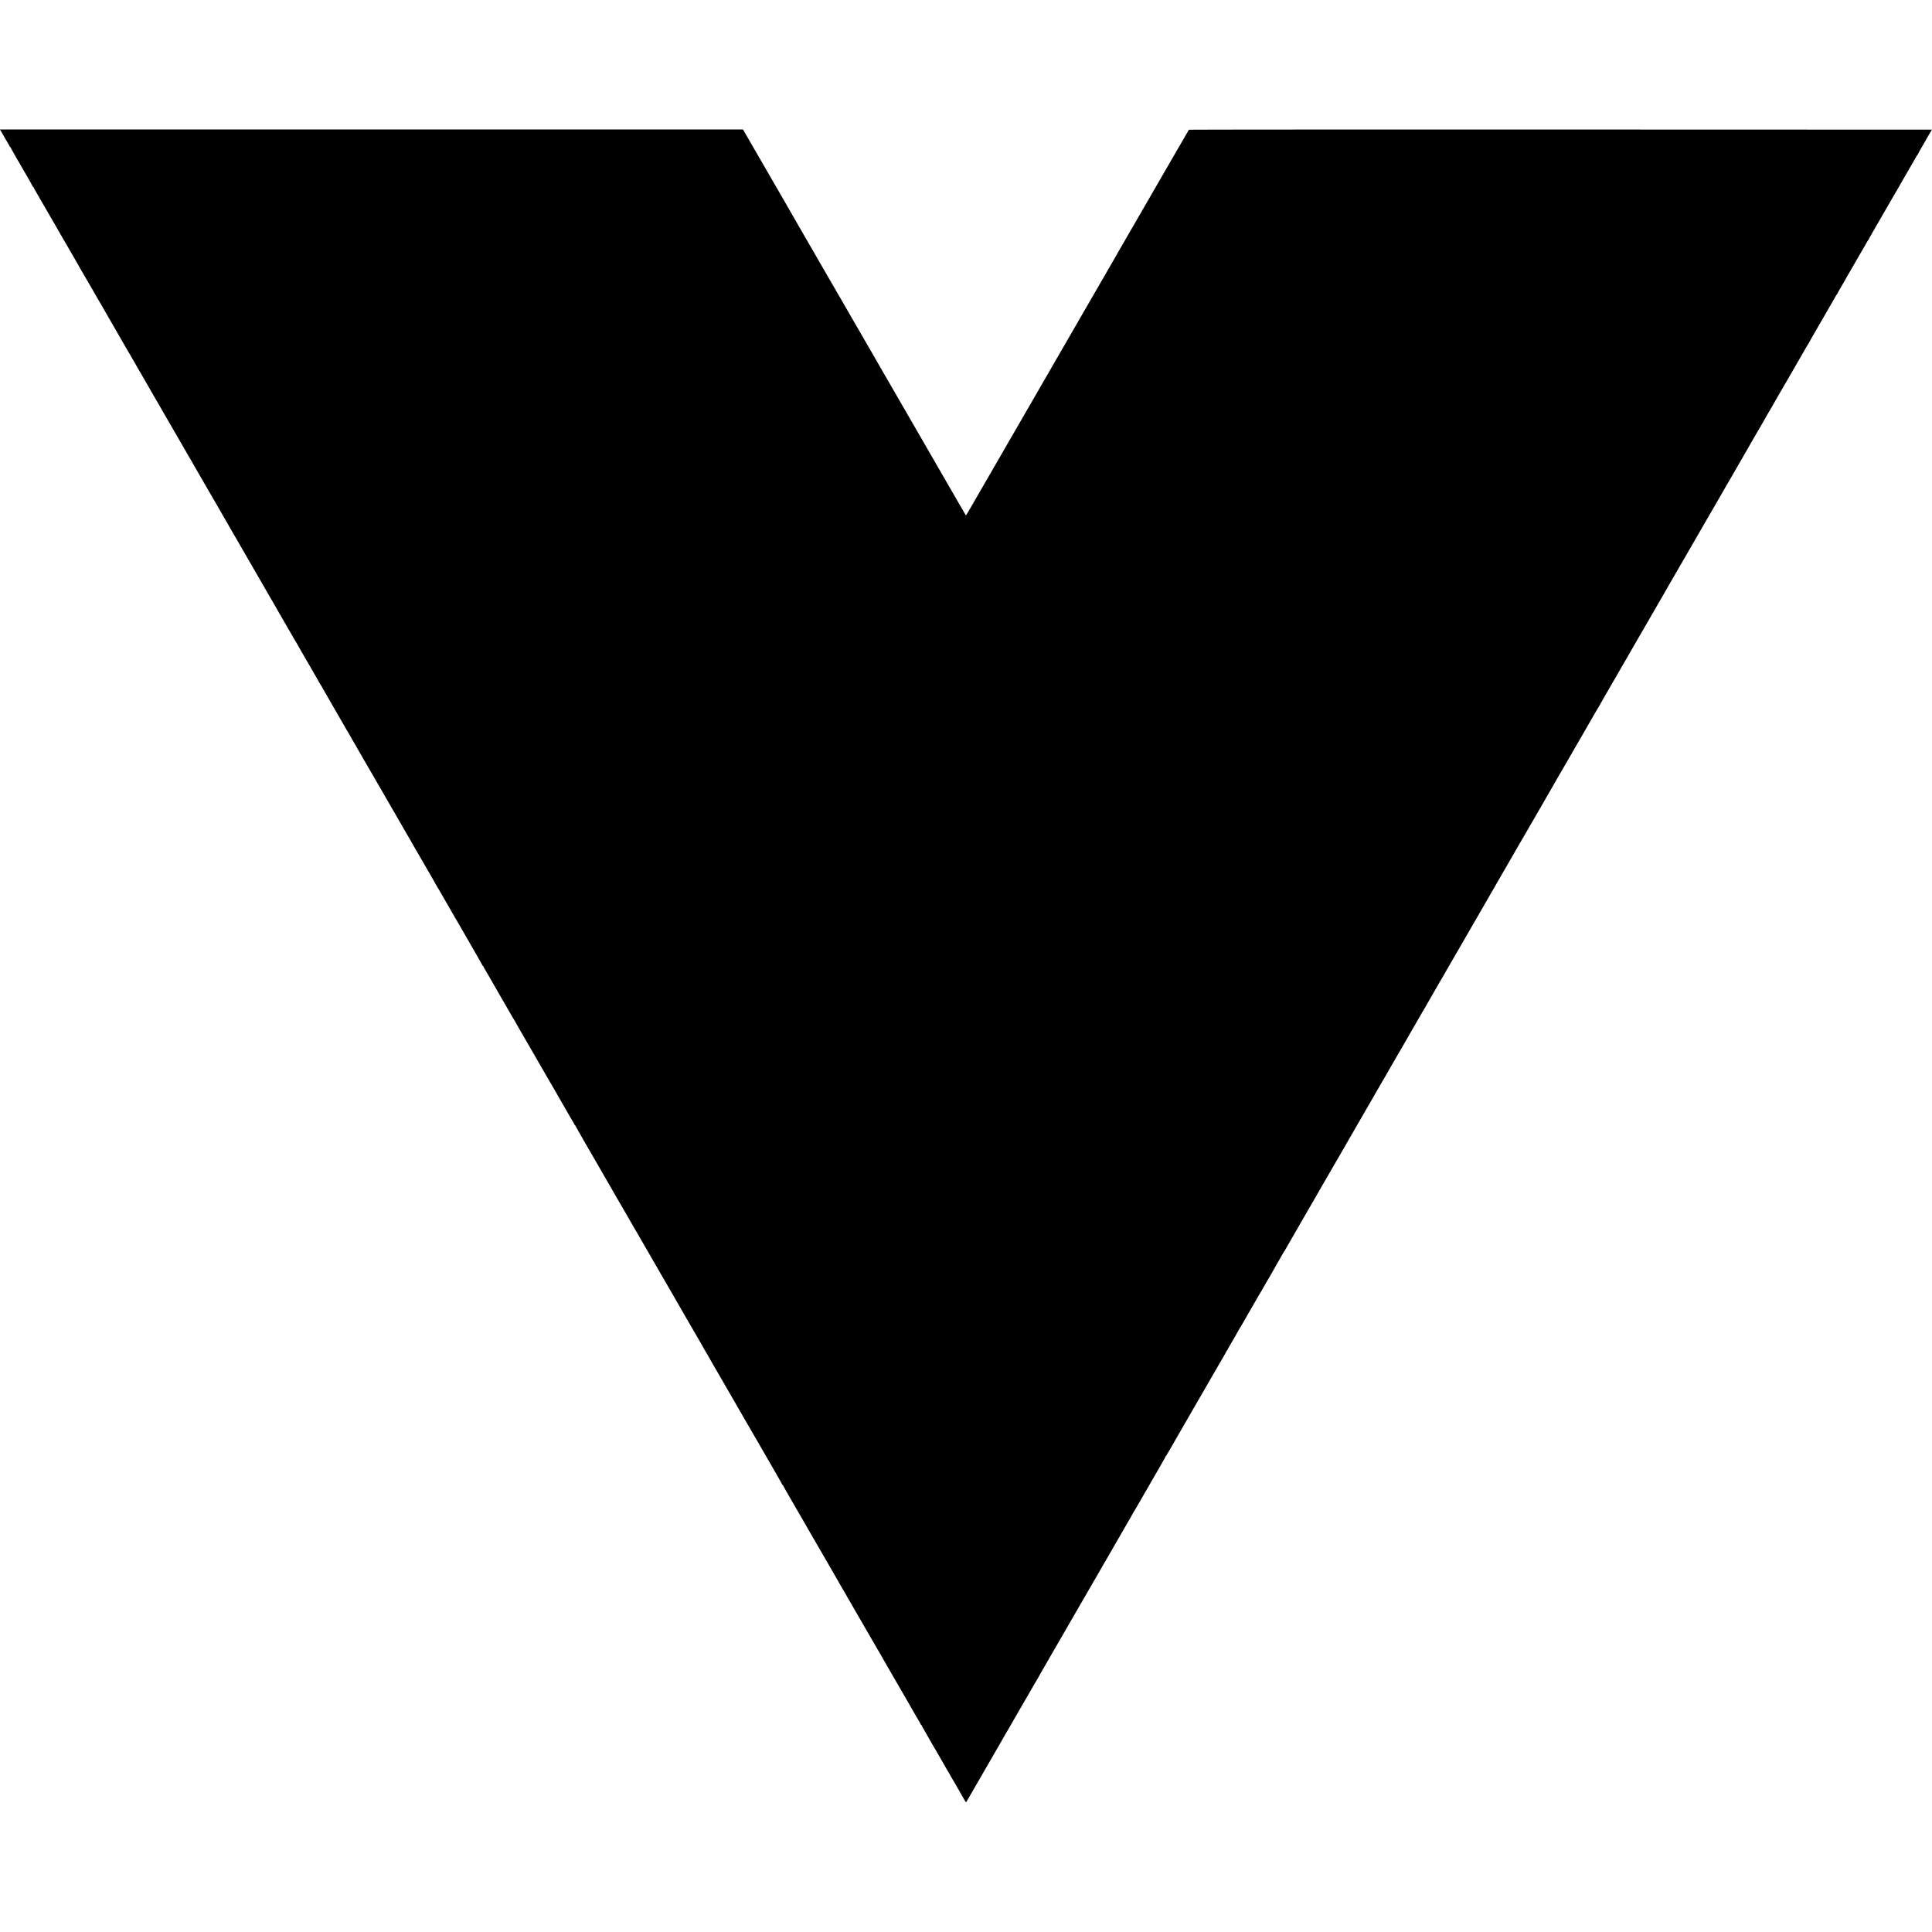
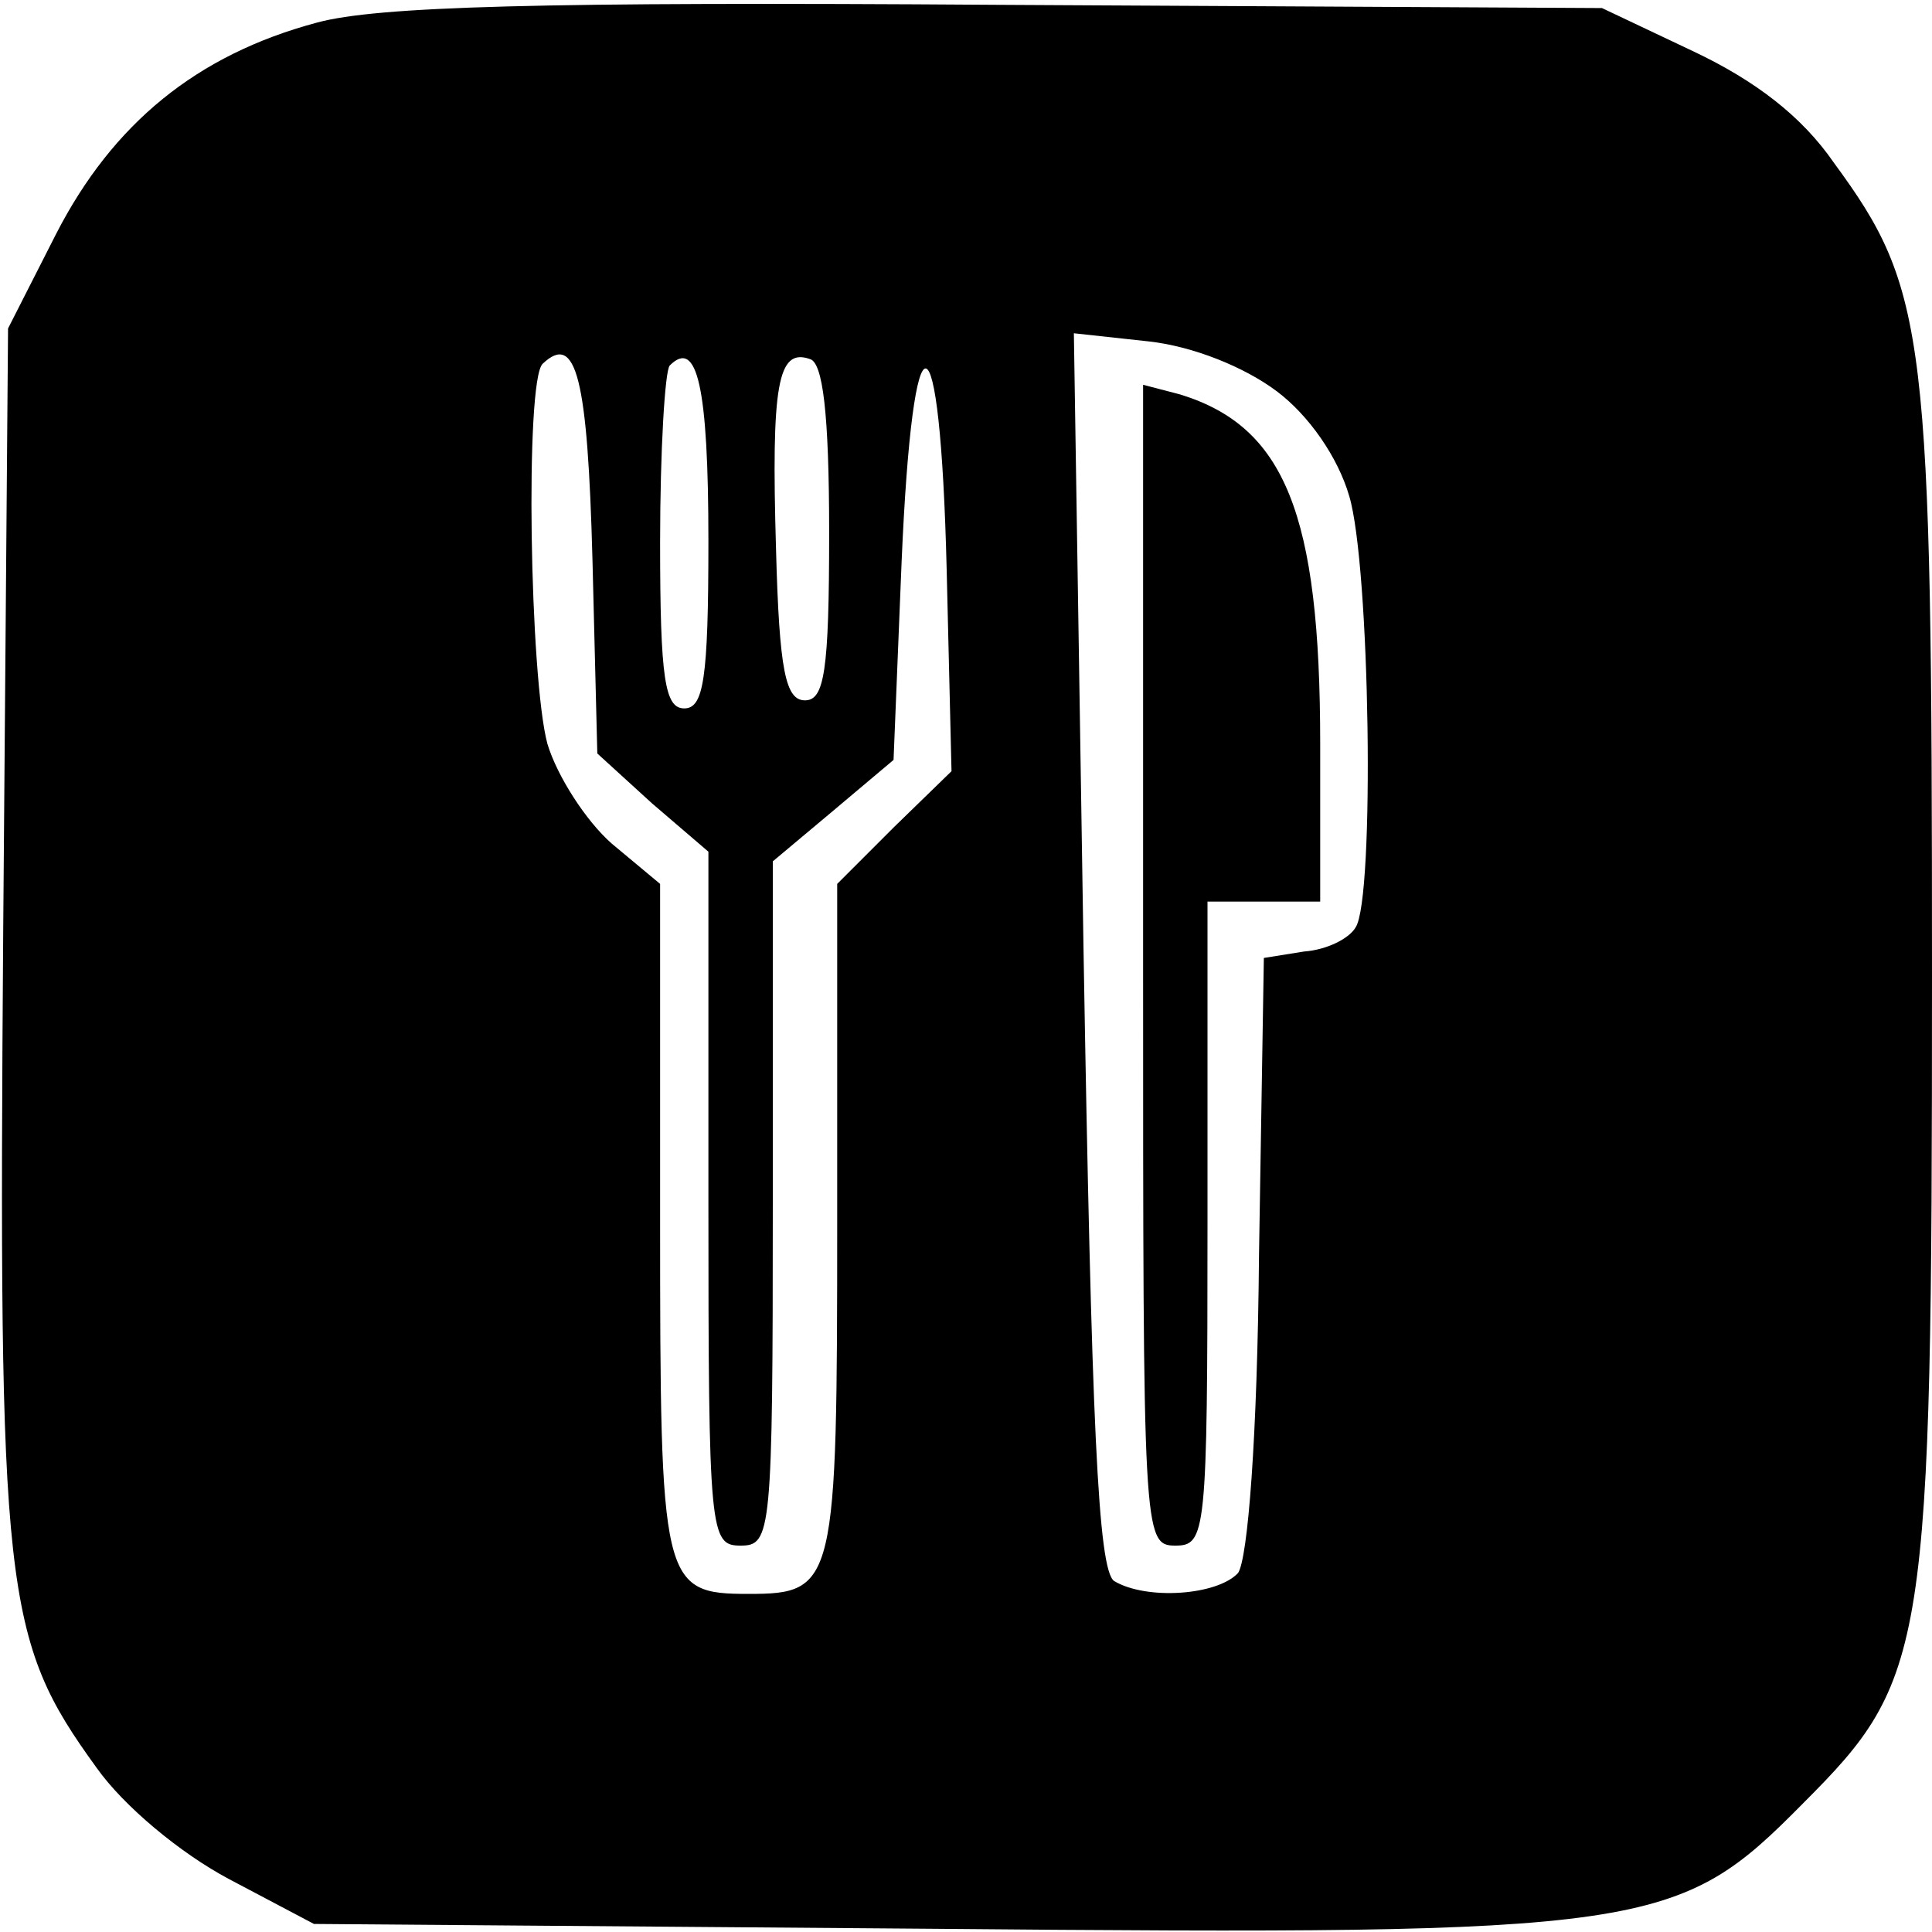
- <svg xmlns="http://www.w3.org/2000/svg" version="1.0" width="16pt" height="16pt" viewBox="0 0 16 16" preserveAspectRatio="xMidYMid meet">
-   <g transform="translate(0,16) scale(0.00032,-0.00032)" fill="#000000" stroke="none">
-     <path d="M18 46618 c45 -75 122 -207 122 -211 0 -2 25 -45 55 -95 30 -50 55 -96 55 -102 0 -5 5 -10 10 -10 6 0 10 -4 10 -9 0 -5 73 -135 161 -288 89 -153 173 -298 187 -323 14 -25 32 -57 41 -72 88 -149 187 -324 189 -335 2 -7 8 -13 13 -13 5 0 9 -4 9 -10 0 -5 46 -89 103 -187 175 -302 490 -846 507 -876 8 -16 20 -36 25 -45 28 -46 290 -498 339 -585 13 -23 74 -129 136 -236 61 -107 123 -215 137 -240 14 -25 29 -50 33 -56 5 -5 23 -37 40 -70 18 -33 38 -67 44 -75 11 -16 21 -33 63 -109 14 -25 29 -50 33 -56 4 -5 21 -35 38 -65 55 -100 261 -455 269 -465 4 -5 14 -21 20 -35 15 -29 41 -75 103 -180 24 -41 52 -88 60 -105 9 -16 57 -100 107 -185 112 -193 362 -626 380 -660 8 -14 23 -38 33 -55 11 -16 23 -37 27 -45 4 -8 26 -46 48 -85 23 -38 53 -90 67 -115 46 -81 64 -113 178 -310 62 -107 121 -210 132 -227 37 -67 56 -99 85 -148 16 -27 32 -57 36 -65 4 -8 15 -27 25 -42 9 -15 53 -89 96 -165 44 -76 177 -307 296 -513 120 -206 268 -463 330 -570 131 -227 117 -203 200 -348 36 -62 73 -125 82 -140 10 -15 21 -34 25 -42 4 -8 20 -37 36 -65 17 -27 38 -65 48 -82 49 -85 64 -111 87 -153 13 -25 28 -49 32 -55 4 -5 78 -134 165 -285 87 -151 166 -288 176 -305 10 -16 26 -43 35 -59 9 -17 125 -217 257 -445 132 -229 253 -441 270 -471 17 -30 45 -79 64 -108 18 -29 33 -54 33 -57 0 -2 20 -37 44 -77 24 -40 123 -212 221 -383 97 -170 190 -330 205 -355 16 -25 39 -65 53 -90 13 -25 81 -144 152 -265 70 -121 137 -238 150 -260 12 -22 37 -65 55 -95 18 -30 43 -73 55 -95 12 -22 48 -85 80 -140 77 -132 163 -280 190 -330 13 -22 71 -123 130 -225 59 -102 116 -199 126 -217 10 -17 29 -50 43 -72 15 -22 26 -43 26 -45 0 -2 27 -50 60 -106 33 -56 60 -103 60 -105 0 -2 55 -98 90 -155 8 -14 182 -316 239 -414 13 -22 45 -79 72 -124 27 -46 49 -86 49 -89 0 -2 14 -24 30 -48 16 -24 30 -46 30 -49 0 -5 74 -135 100 -176 5 -8 24 -42 43 -75 50 -88 58 -101 262 -455 104 -179 199 -345 213 -370 14 -25 28 -49 32 -55 4 -5 17 -26 28 -45 10 -19 62 -109 114 -200 114 -197 133 -230 170 -295 16 -27 33 -57 38 -65 17 -28 96 -165 103 -180 4 -8 16 -28 26 -45 10 -16 77 -131 148 -255 72 -124 181 -313 243 -420 62 -107 121 -209 131 -227 35 -62 323 -560 392 -678 38 -66 83 -145 100 -175 16 -30 33 -59 37 -65 4 -5 17 -27 29 -47 34 -61 56 -100 90 -156 17 -29 31 -55 31 -57 0 -2 17 -32 39 -67 21 -35 134 -229 251 -433 117 -203 235 -407 261 -451 27 -45 49 -85 49 -88 0 -4 8 -19 19 -34 15 -21 200 -341 309 -533 10 -19 33 -58 51 -87 17 -29 31 -54 31 -56 0 -2 25 -44 55 -94 30 -50 55 -95 55 -98 0 -4 6 -15 14 -23 7 -9 27 -41 43 -71 17 -30 170 -297 342 -594 171 -296 311 -542 311 -547 0 -5 5 -9 10 -9 6 0 10 -4 10 -10 0 -5 22 -47 49 -92 27 -46 58 -99 68 -118 24 -43 81 -140 93 -160 5 -8 66 -114 135 -235 69 -121 130 -227 135 -235 12 -21 259 -447 283 -490 10 -19 28 -47 38 -62 11 -14 19 -29 19 -32 0 -3 37 -69 83 -148 99 -170 305 -526 337 -583 13 -22 31 -53 41 -70 11 -16 22 -37 26 -45 7 -14 82 -146 103 -180 14 -24 181 -311 205 -355 13 -22 46 -80 75 -130 29 -49 64 -110 78 -135 14 -25 51 -88 82 -140 31 -52 59 -102 63 -110 4 -8 18 -33 31 -55 205 -353 284 -489 309 -535 17 -30 45 -78 62 -106 18 -28 36 -60 39 -72 4 -12 12 -22 17 -22 5 0 9 -4 9 -10 0 -5 109 -197 241 -427 133 -230 250 -431 259 -448 51 -90 222 -385 280 -485 37 -63 78 -135 92 -160 14 -25 67 -117 118 -205 51 -88 101 -175 111 -193 34 -58 55 -95 149 -257 51 -88 101 -173 110 -190 9 -16 76 -131 147 -255 72 -124 140 -241 151 -260 61 -108 281 -489 355 -615 38 -66 77 -133 87 -150 35 -63 91 -161 100 -175 14 -23 99 -169 128 -220 54 -97 135 -235 142 -245 4 -5 20 -32 35 -60 26 -48 238 -416 276 -480 10 -16 26 -46 37 -65 30 -53 382 -661 403 -695 10 -16 22 -37 26 -45 4 -8 26 -48 50 -88 24 -41 43 -75 43 -77 0 -2 22 -40 50 -85 27 -45 50 -84 50 -86 0 -3 38 -69 83 -147 84 -142 302 -520 340 -587 10 -19 34 -60 52 -90 18 -30 44 -75 57 -100 14 -25 45 -79 70 -120 25 -41 56 -96 70 -121 14 -25 77 -133 138 -240 62 -107 122 -210 132 -229 25 -43 310 -535 337 -581 11 -19 26 -45 34 -59 17 -32 238 -414 266 -460 11 -19 24 -41 28 -49 3 -7 75 -133 160 -278 84 -146 153 -269 153 -274 0 -5 5 -9 10 -9 6 0 10 -4 10 -10 0 -5 82 -150 181 -322 182 -314 201 -346 240 -415 12 -21 80 -139 152 -263 71 -124 141 -245 155 -270 14 -25 28 -49 32 -55 6 -8 145 -248 220 -380 37 -66 209 -362 229 -395 11 -19 24 -42 28 -49 4 -8 67 -118 140 -243 73 -125 133 -230 133 -233 0 -2 15 -28 33 -57 19 -29 47 -78 64 -108 17 -30 53 -93 79 -139 53 -90 82 -141 157 -272 82 -142 115 -199 381 -659 142 -245 268 -463 281 -485 12 -22 71 -125 132 -230 60 -104 172 -298 248 -430 76 -132 146 -253 156 -270 11 -16 22 -36 26 -44 3 -8 30 -54 60 -103 29 -49 53 -91 53 -93 0 -3 18 -34 40 -70 22 -36 40 -67 40 -69 0 -2 37 -66 81 -142 45 -77 98 -168 119 -204 20 -36 47 -81 58 -100 12 -19 27 -47 33 -62 6 -16 15 -28 20 -28 5 0 9 -4 9 -9 0 -6 63 -118 140 -251 77 -133 140 -243 140 -245 0 -2 18 -33 41 -70 22 -37 49 -83 60 -101 10 -19 29 -51 40 -71 25 -45 109 -189 126 -218 7 -11 17 -29 22 -40 6 -11 22 -38 35 -60 14 -22 37 -62 52 -90 14 -27 35 -62 45 -77 11 -14 19 -29 19 -32 0 -3 18 -35 40 -71 22 -36 40 -67 40 -69 0 -2 19 -35 42 -72 23 -38 55 -94 72 -124 26 -47 139 -244 171 -298 6 -9 21 -36 34 -60 28 -48 37 -51 51 -19 6 12 19 36 29 52 10 17 27 46 38 65 11 19 104 181 208 360 103 179 199 345 213 370 14 25 42 74 64 109 21 34 38 65 38 67 0 2 18 33 40 69 22 36 40 67 40 69 0 3 177 310 199 346 16 26 136 234 140 244 2 5 25 44 52 88 27 44 49 81 49 84 0 2 18 34 40 70 22 36 40 67 40 69 0 2 20 36 43 77 35 58 169 289 297 513 9 17 50 86 90 155 40 69 86 150 103 180 16 30 35 62 41 70 6 8 16 24 22 35 35 64 72 129 167 293 59 100 116 199 127 220 11 20 30 53 41 72 43 72 1070 1850 1121 1940 14 25 65 113 113 195 48 83 96 166 107 185 10 19 28 50 38 68 11 18 73 124 137 235 64 111 175 303 246 427 71 124 173 299 225 390 52 91 116 202 143 248 27 45 49 85 49 89 0 4 6 14 14 22 7 9 28 43 46 76 26 47 251 436 378 655 11 19 29 51 40 70 11 19 101 176 201 348 99 172 181 317 181 323 0 5 5 9 10 9 6 0 10 5 10 11 0 6 8 23 18 37 11 15 32 52 49 82 16 30 130 228 253 440 122 212 234 405 248 430 13 25 39 70 57 100 39 65 69 117 130 225 25 44 50 87 55 95 12 19 78 134 220 380 61 107 129 224 150 260 161 277 222 382 246 425 15 28 47 83 71 123 24 41 43 78 43 83 0 5 4 9 8 9 4 0 13 12 19 28 7 15 23 45 36 67 66 110 277 478 277 483 0 3 6 13 14 21 7 9 27 41 43 71 17 30 45 80 63 110 34 57 375 649 394 685 6 11 16 27 22 35 6 8 26 42 44 75 18 33 41 74 51 90 10 17 24 41 32 55 54 97 72 128 88 152 11 14 19 28 19 30 0 3 79 141 175 308 96 167 175 305 175 308 0 3 6 13 14 21 7 9 26 39 41 66 33 60 276 483 338 587 24 40 46 80 50 88 4 8 13 24 20 35 14 23 95 163 125 215 11 19 52 91 92 160 40 69 80 139 90 155 9 17 103 179 207 360 105 182 200 346 211 365 103 181 463 802 489 845 7 11 15 27 19 35 4 8 29 51 55 95 64 110 828 1433 848 1470 9 17 24 41 33 55 9 14 29 48 45 77 15 28 52 93 82 145 30 51 62 107 71 123 17 30 231 398 400 690 51 88 103 179 115 202 12 23 26 48 32 55 6 7 24 38 40 68 17 30 61 107 98 170 37 63 84 144 103 180 19 36 41 72 48 81 8 8 14 18 14 21 0 4 27 51 59 106 32 55 72 124 89 154 16 29 71 125 122 213 51 88 104 180 118 205 13 25 28 50 32 55 4 6 17 26 28 45 11 19 45 80 77 135 31 55 66 116 77 135 11 19 88 152 171 295 401 694 620 1072 650 1125 11 19 87 152 170 295 83 143 158 273 166 288 9 16 21 36 26 45 6 9 31 52 55 96 25 43 54 94 66 115 11 20 95 164 186 321 91 157 173 299 182 315 9 17 26 46 37 65 12 19 66 114 121 210 56 96 108 186 117 200 8 14 24 40 34 59 24 45 383 664 412 713 5 9 17 29 26 45 15 28 120 210 241 419 36 61 68 117 72 125 4 8 12 23 19 34 35 57 245 420 262 453 11 20 35 61 53 90 17 29 32 54 32 56 0 3 28 51 62 108 33 57 70 119 80 138 10 19 23 42 28 50 5 8 32 53 59 100 27 47 149 258 271 470 122 212 234 405 248 430 30 53 62 108 80 135 6 11 15 27 19 35 4 8 85 150 181 315 96 165 187 323 202 350 31 56 116 202 130 225 5 8 25 42 43 75 19 33 92 159 162 280 149 257 157 271 202 350 19 33 38 67 43 75 9 14 228 392 275 475 12 22 55 96 95 165 40 69 80 139 90 155 24 42 202 350 221 383 9 15 27 47 41 72 14 25 75 131 136 236 61 106 121 210 134 232 99 172 271 470 279 482 5 8 23 40 40 70 18 30 81 141 142 245 60 105 121 210 135 235 14 25 71 124 127 220 56 96 143 247 194 335 51 88 96 167 102 175 14 24 180 311 204 355 23 43 340 590 356 615 5 8 50 87 101 175 171 301 517 898 582 1008 25 43 46 81 46 83 0 2 12 23 27 47 14 23 40 67 56 97 16 30 35 62 42 70 7 8 15 22 18 30 4 8 20 38 37 65 16 28 33 57 37 65 6 12 111 196 143 250 5 8 55 95 112 193 57 98 113 195 126 215 12 20 27 46 32 57 6 11 14 27 20 35 5 8 76 130 156 270 80 140 165 287 187 325 23 39 52 90 66 115 13 25 30 52 37 61 8 8 14 18 14 21 0 4 41 77 92 165 50 87 175 302 276 478 101 176 208 360 236 408 28 49 67 117 86 152 19 35 41 70 48 77 6 6 12 15 12 19 0 7 124 224 167 291 12 21 23 40 23 42 0 2 21 40 46 83 26 43 55 92 64 109 54 95 327 568 354 614 19 30 45 75 59 100 71 128 82 145 89 148 4 2 8 8 8 13 0 5 42 82 94 172 311 538 496 858 518 897 14 25 40 70 58 100 18 30 42 71 53 90 10 19 79 139 152 265 73 127 142 246 153 265 10 19 43 76 72 125 29 50 63 108 75 130 65 116 80 140 87 143 4 2 8 8 8 12 0 8 114 212 140 250 6 8 14 24 20 35 5 11 54 97 108 190 l100 170 -9611 3 c-5286 1 -9614 -1 -9618 -5 -5 -6 -419 -719 -619 -1068 -89 -155 -267 -463 -323 -560 -38 -66 -81 -140 -95 -165 -31 -56 -263 -457 -526 -910 -110 -190 -224 -388 -254 -440 -29 -52 -61 -109 -71 -125 -23 -39 -243 -420 -268 -465 -11 -19 -204 -352 -428 -740 -224 -388 -477 -826 -563 -975 -85 -148 -185 -322 -222 -385 -37 -63 -120 -207 -185 -320 -65 -113 -177 -306 -248 -430 -72 -124 -172 -297 -222 -385 -51 -88 -142 -245 -202 -350 -131 -226 -247 -427 -408 -705 -65 -113 -249 -432 -410 -710 -160 -278 -388 -673 -506 -877 -118 -205 -216 -373 -219 -373 -3 0 -52 82 -109 183 -58 100 -144 250 -192 332 -95 164 -402 696 -647 1120 -85 149 -228 396 -317 550 -212 365 -982 1700 -1008 1745 -10 19 -43 76 -72 125 -29 50 -64 110 -77 135 -14 25 -63 110 -110 190 -47 80 -96 165 -110 190 -14 25 -99 171 -188 325 -89 154 -174 300 -188 325 -13 25 -64 113 -112 195 -48 83 -140 242 -205 355 -65 113 -183 317 -263 454 -79 137 -152 264 -163 282 -50 89 -335 583 -354 614 -12 19 -34 58 -50 85 -15 28 -129 226 -253 440 -124 215 -235 408 -247 430 -12 22 -69 121 -127 220 -58 99 -226 389 -373 645 -148 256 -324 561 -392 678 -67 117 -134 232 -147 255 -13 23 -33 59 -46 80 l-22 37 -9615 0 -9615 0 20 -32z" />
-   </g>
+ <svg xmlns="http://www.w3.org/2000/svg" version="1" width="160" height="160" viewBox="0 0 120 120">
+   <path d="M19.7 1.4C12.2 3.4 7 7.7 3.5 14.5l-3 5.9-.3 37.3C-.1 99 .2 101.8 6 109.8c1.7 2.4 5.2 5.3 8.2 6.9l5.3 2.8 38.4.3c44.7.4 46.3.1 54.1-7.8 7.7-7.7 8-9.4 8-51.4 0-39.9-.3-42.6-6.1-50.5-2-2.9-4.9-5.1-8.7-6.9L99.5.5 62 .3C33.4.1 23.4.4 19.7 1.4zm59.6 22.9c2 1.5 3.8 4.1 4.5 6.5 1.3 4.3 1.6 25 .4 26.8-.4.7-1.8 1.4-3.2 1.5l-2.5.4-.3 18.4c-.1 11.5-.7 18.9-1.3 19.8-1.3 1.4-5.7 1.7-7.7.5-1-.7-1.4-9.7-1.9-39.2l-.6-38.3 4.6.5c2.8.3 6 1.6 8 3.1zM36.8 34.8l.3 12 3.4 3.1 3.5 3v21.6c0 20.8.1 21.5 2 21.5s2-.7 2-21.3V53.5l3.7-3.1 3.8-3.2.5-12.3c.7-16.3 2.4-15.9 2.8.5l.3 12.5-3.6 3.5-3.5 3.5v20.9c0 22.6-.1 23.2-5.5 23.2S41 98.4 41 75.7V54.9l-3-2.5c-1.6-1.4-3.4-4.2-4-6.2-1.1-4.1-1.4-22.5-.3-23.6 2.1-2 2.8.9 3.1 12.2zm7.2-1.2c0 8.6-.3 10.4-1.5 10.4S41 42.2 41 33.7c0-5.7.3-10.7.6-11C43.3 21 44 24 44 33.6zm7.5-.5c0 8.6-.3 10.4-1.5 10.4s-1.6-1.8-1.8-9.4c-.3-10.2.1-12.5 2.1-11.8.8.2 1.2 3.3 1.2 10.8z" />
+   <path d="M71 59.9C71 95.3 71 96 73 96c1.9 0 2-.7 2-20V56h7v-9.8c0-14.3-2.2-19.7-8.7-21.7l-2.3-.6v36z" />
</svg>
